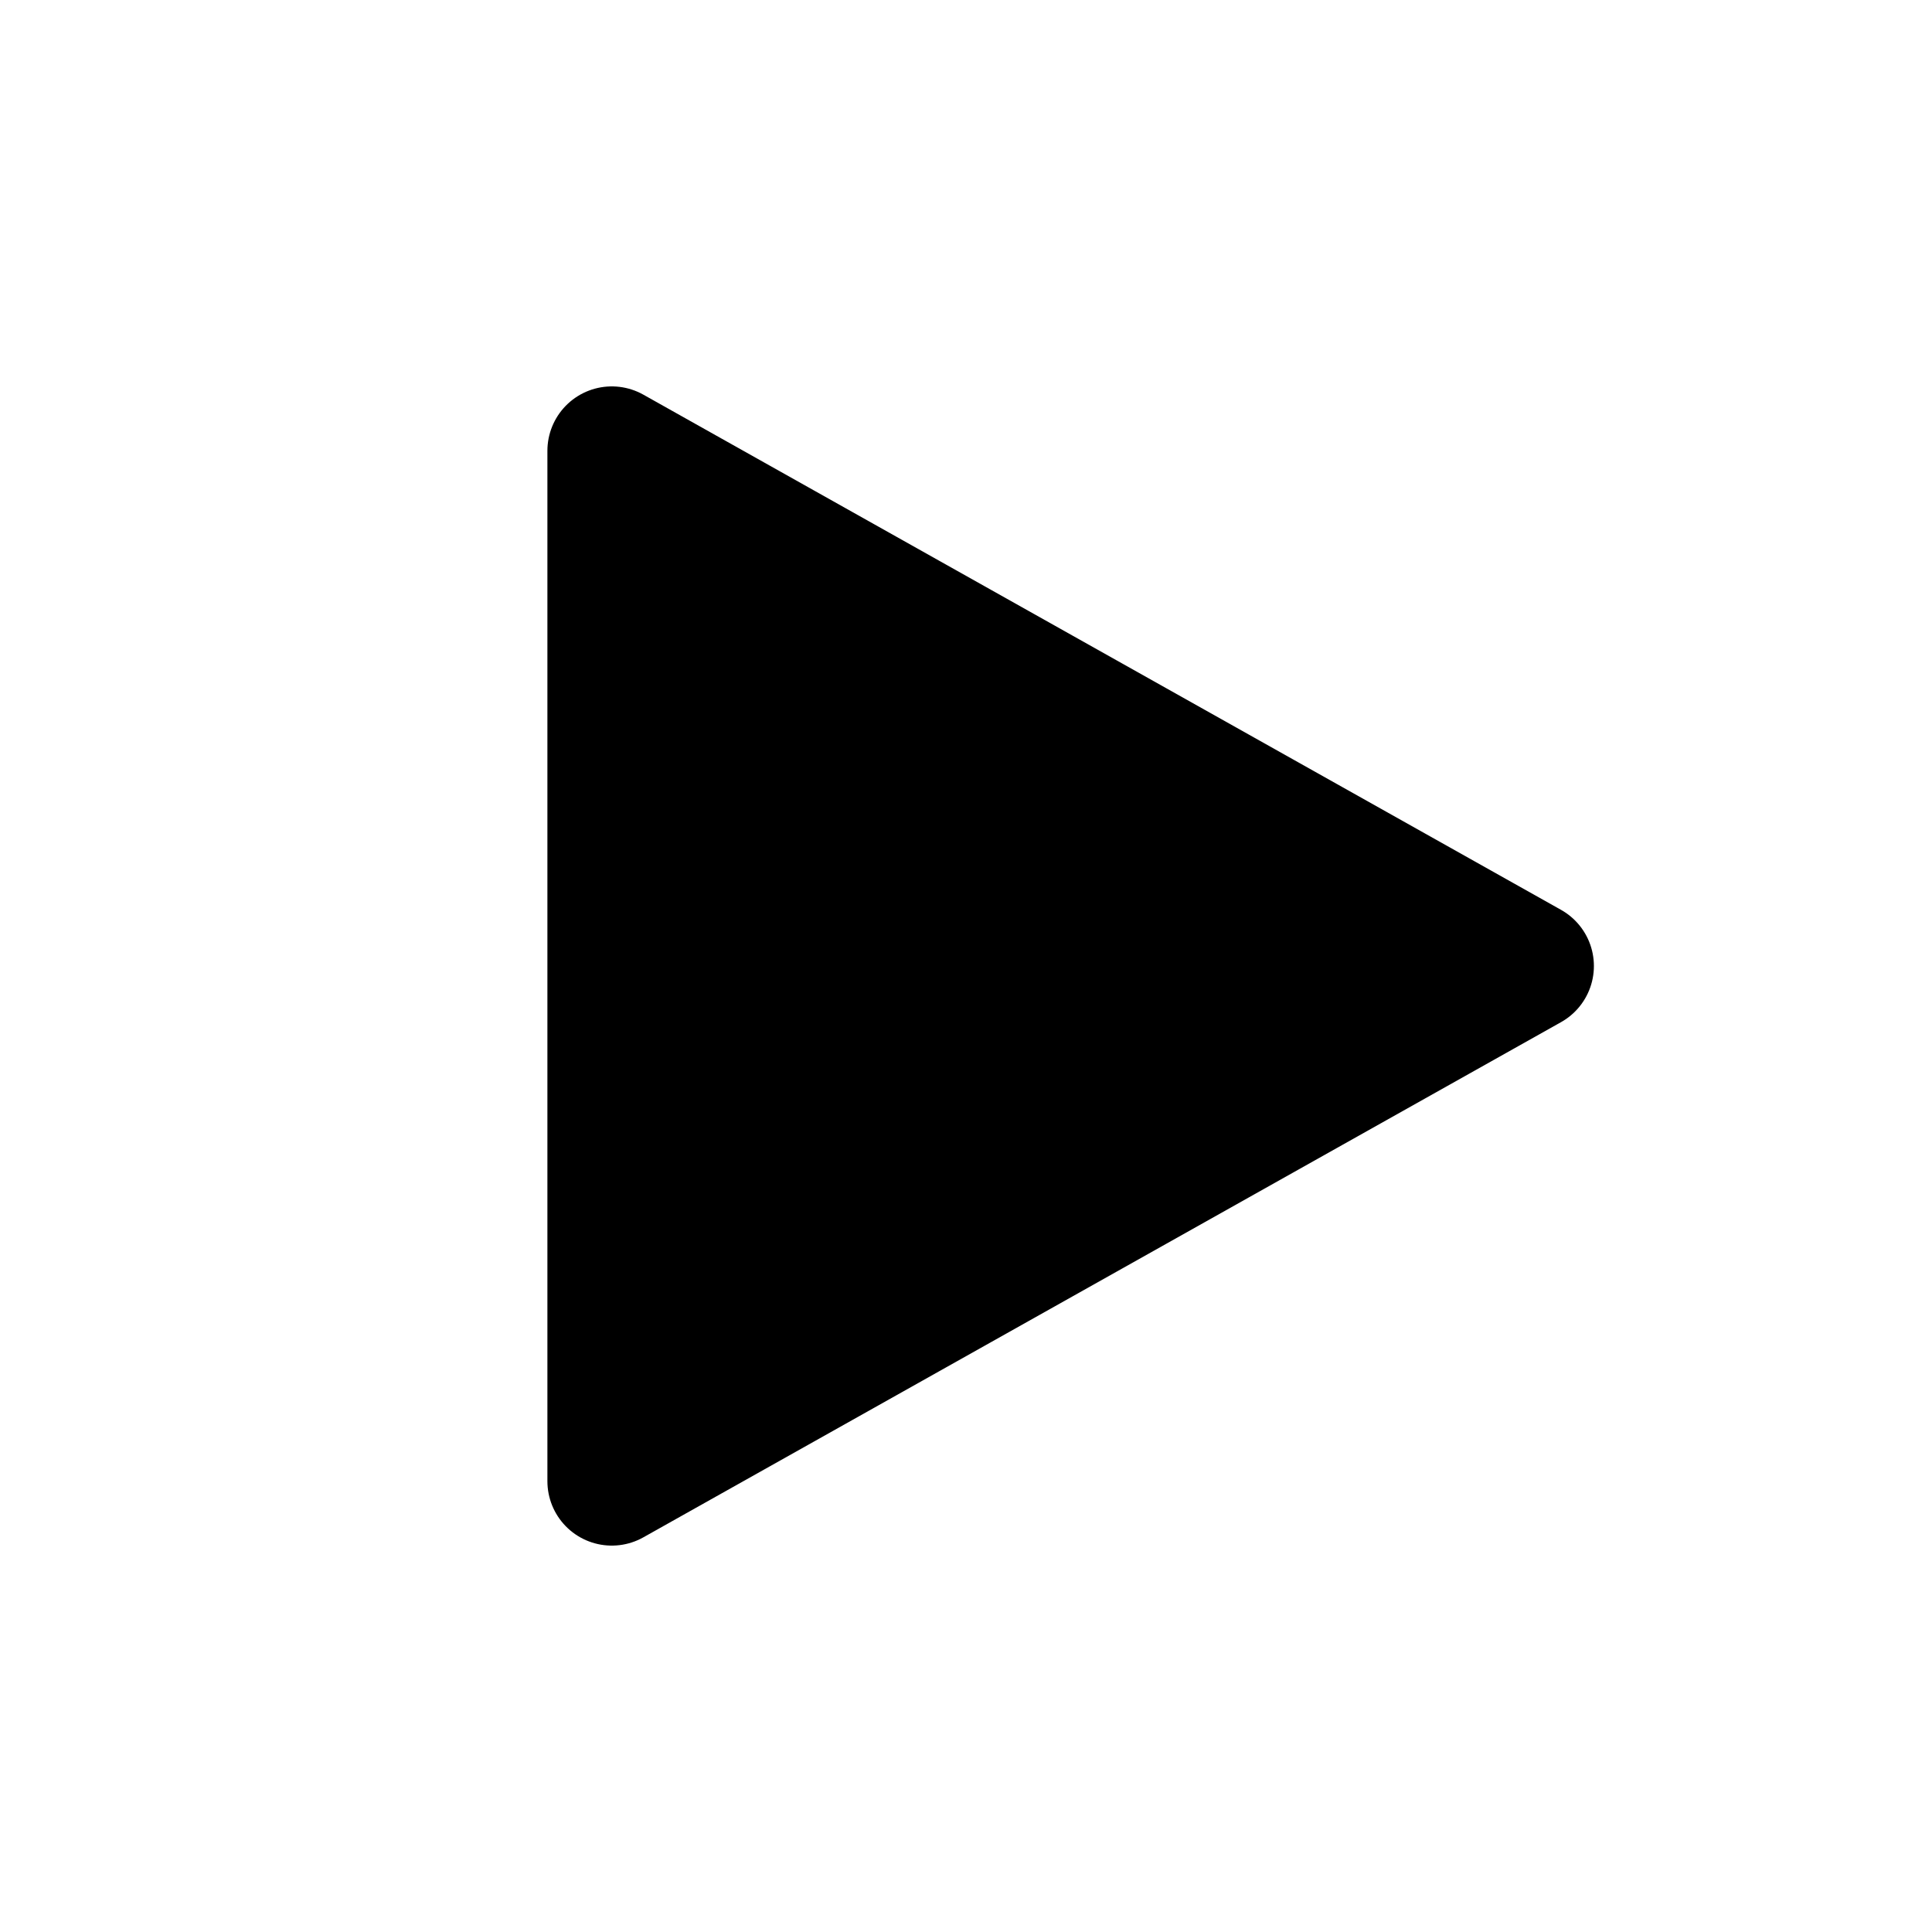
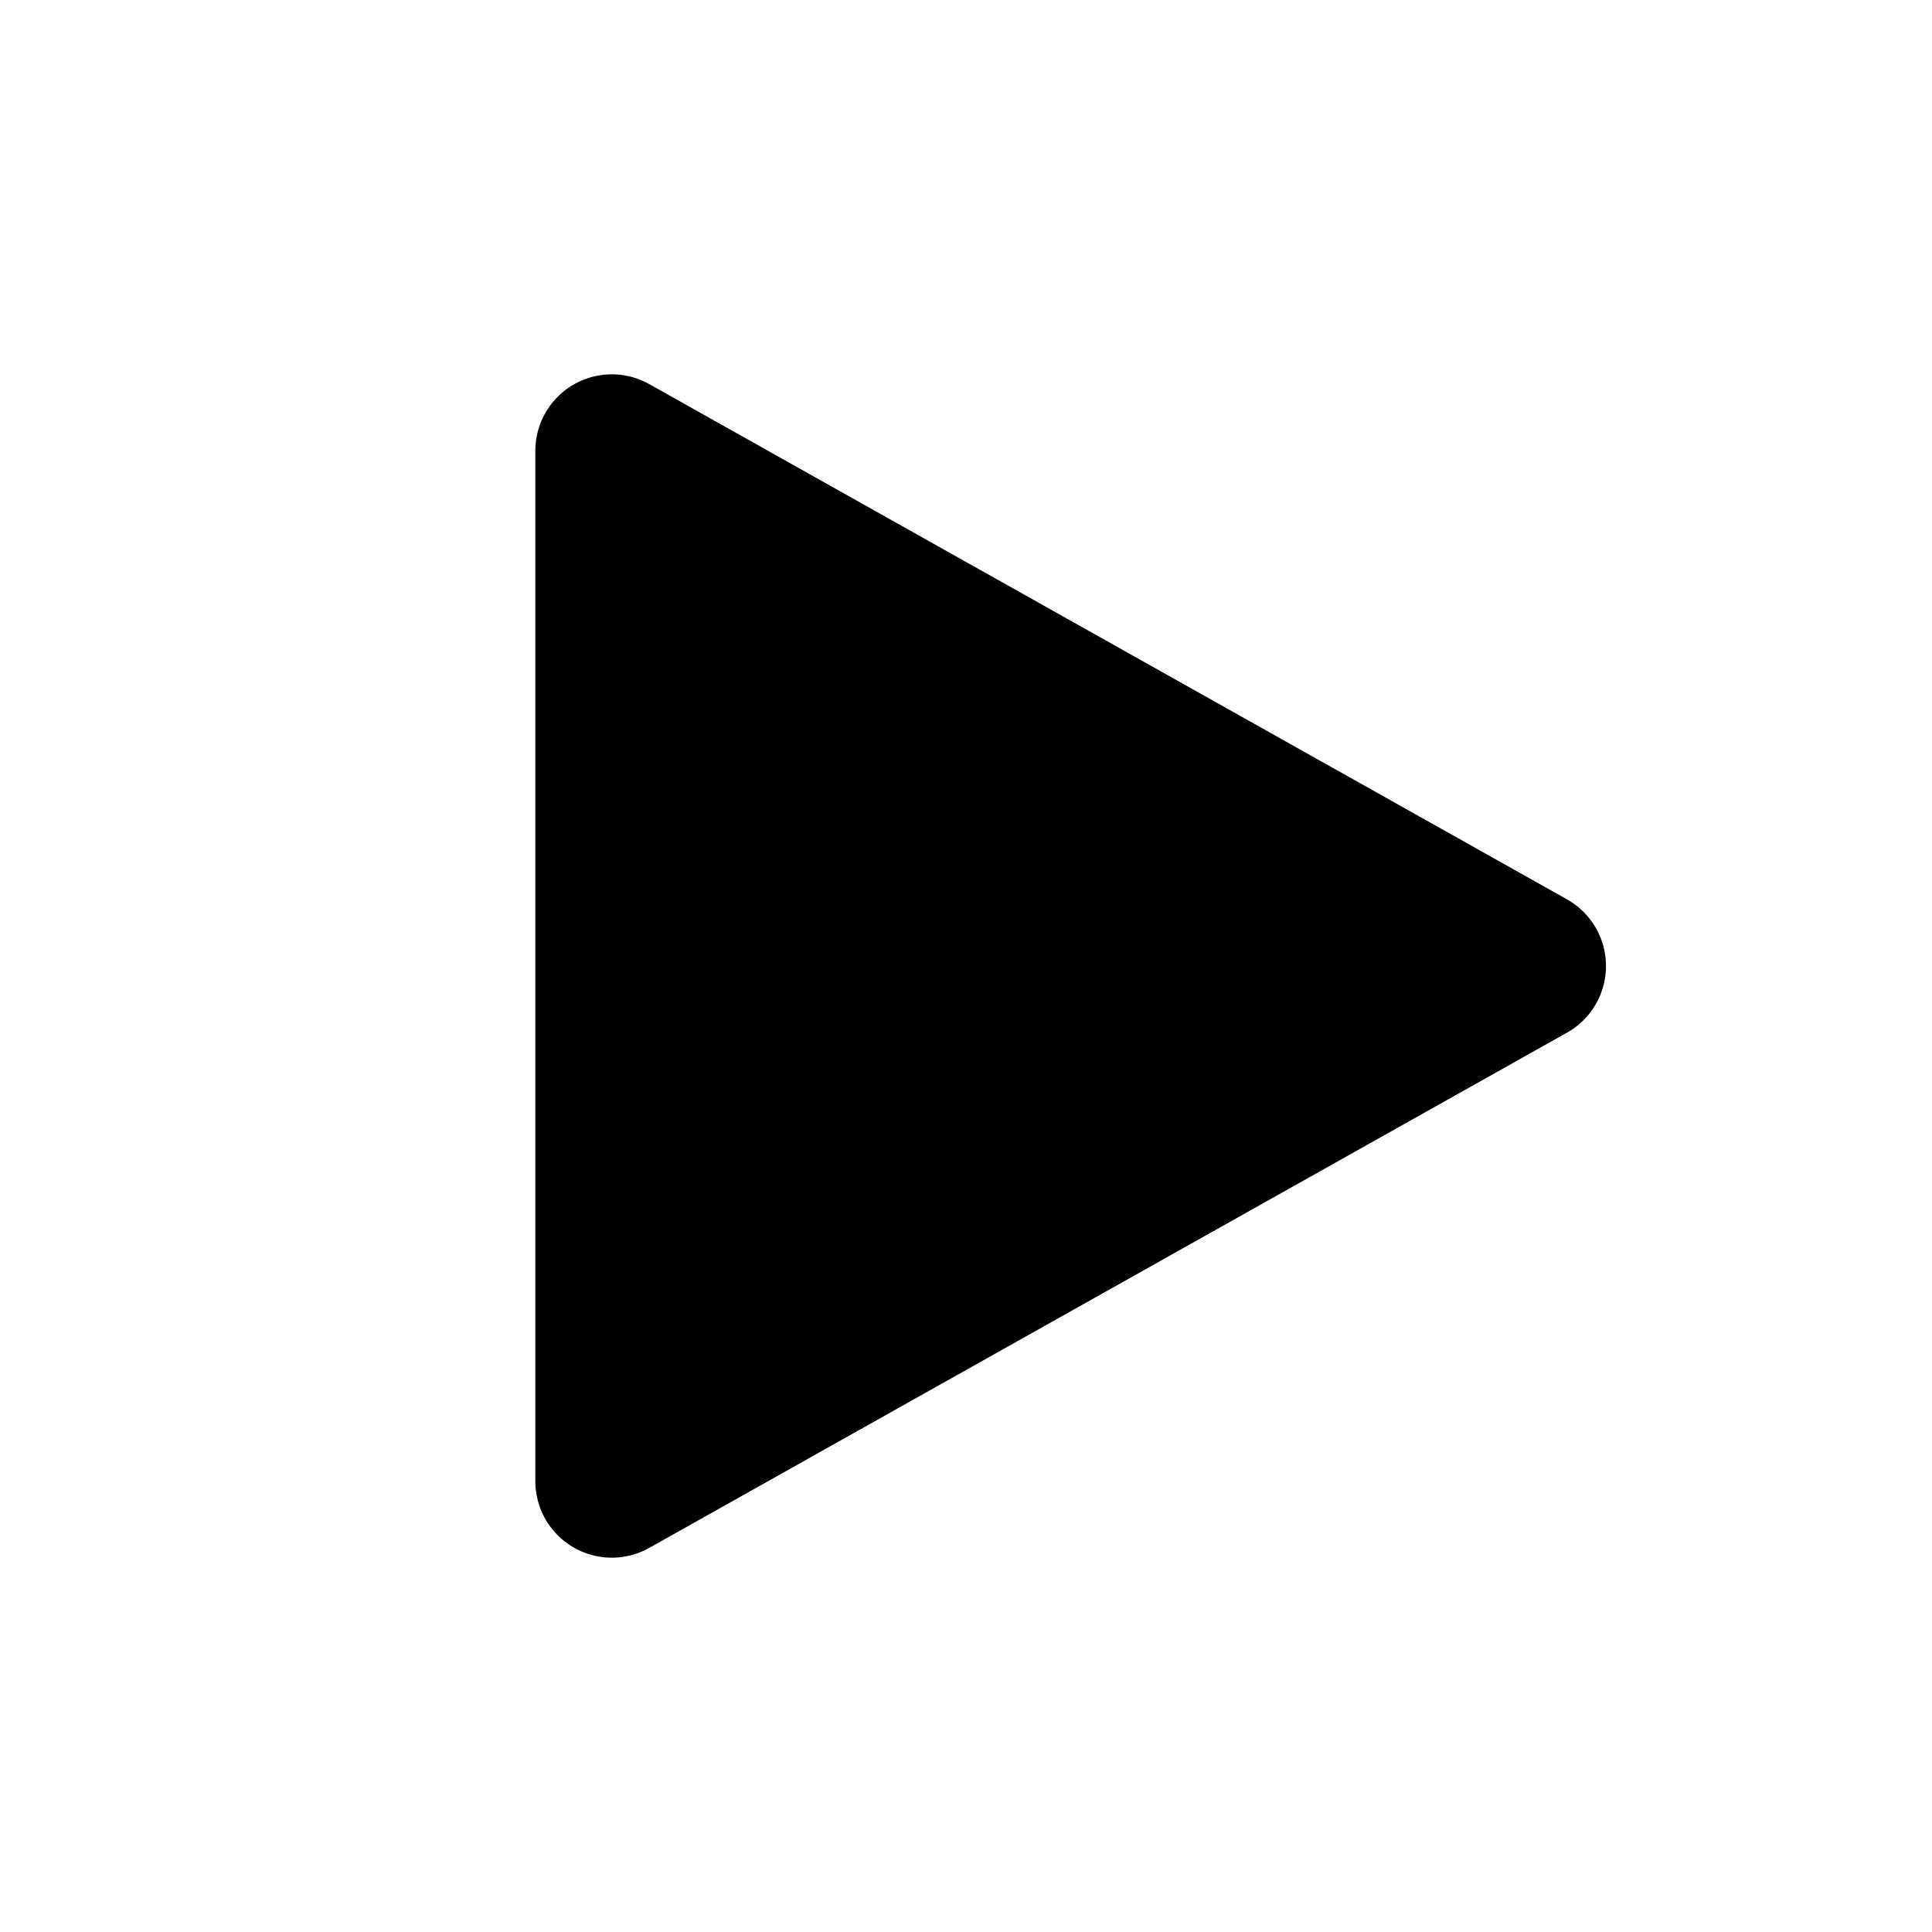
- <svg xmlns="http://www.w3.org/2000/svg" viewBox="0 0 24 24" width="24" height="24" fill="none" stroke="currentColor" stroke-width="1.6" stroke-linecap="round" stroke-linejoin="round">
-   <path d="M7.6 5.6 19 12 7.6 18.4Z" fill="currentColor" stroke="currentColor" stroke-width="1.6" />
+ <svg xmlns="http://www.w3.org/2000/svg" viewBox="0 0 24 24" width="24" height="24" fill="none" stroke="currentColor" stroke-width="1.9" stroke-linecap="round" stroke-linejoin="round">
+   <path d="M7.6 5.6 19 12 7.6 18.4Z" fill="currentColor" stroke="currentColor" stroke-width="1.9" />
</svg>
